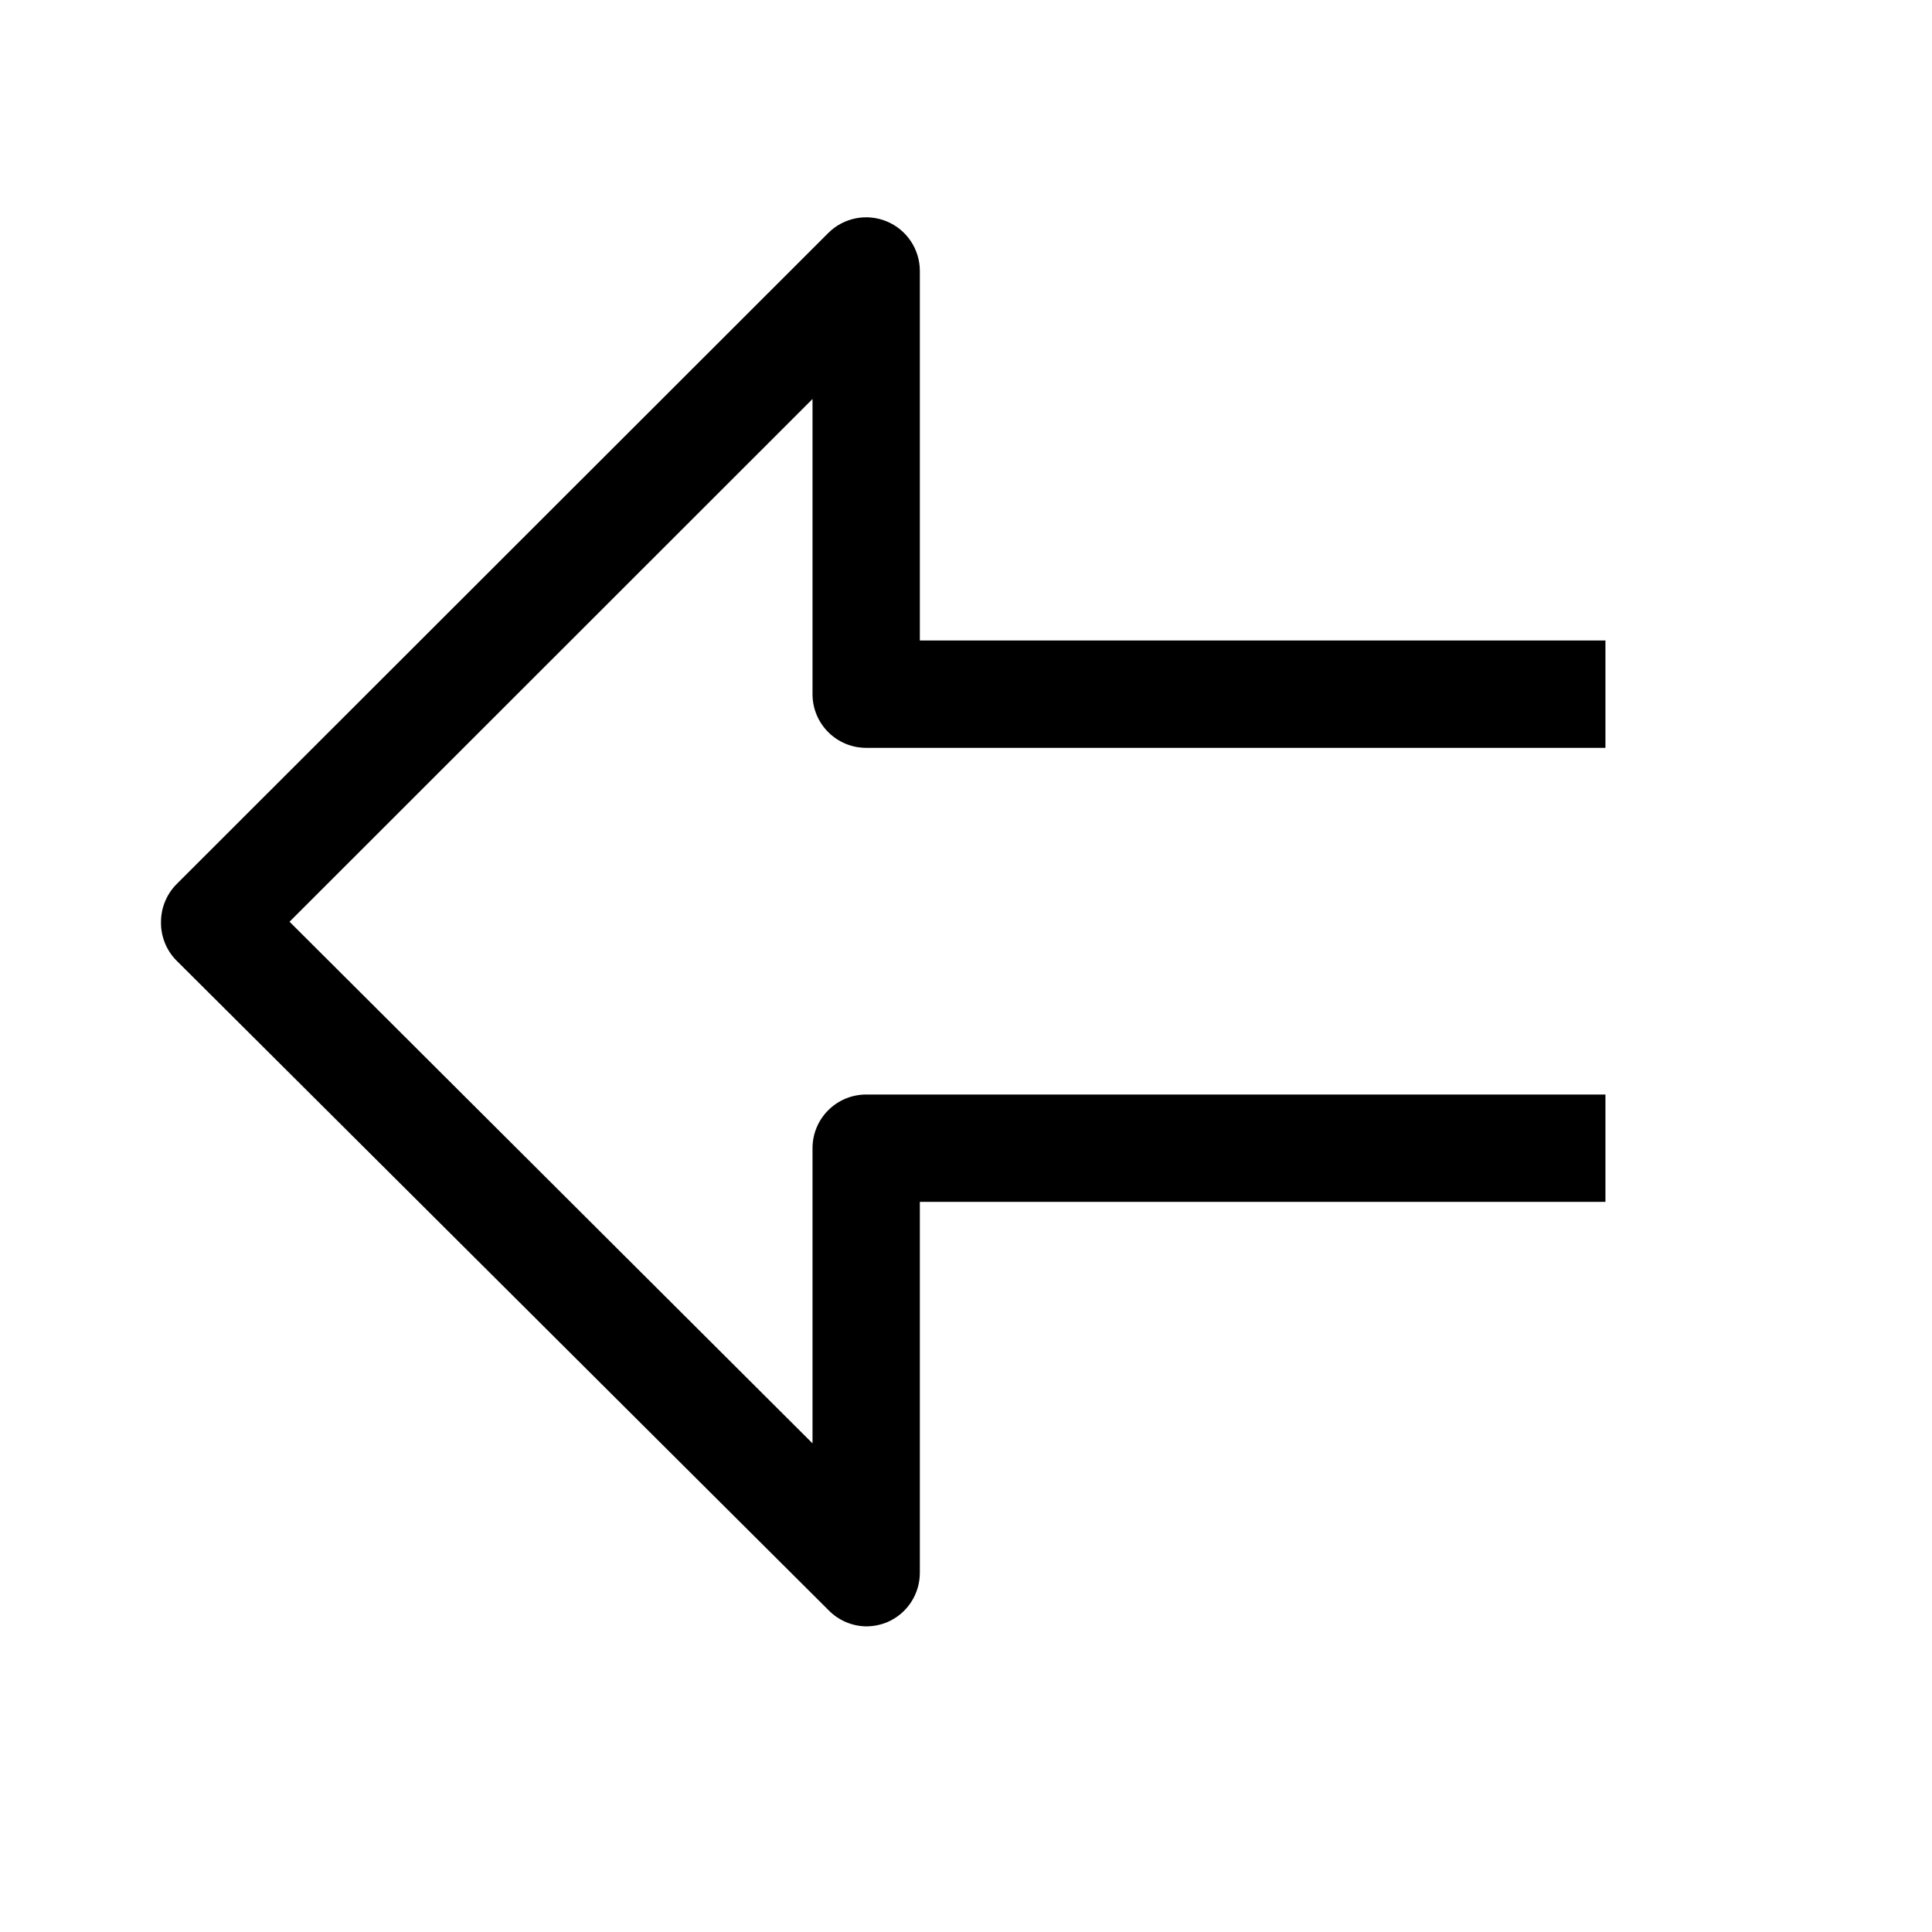
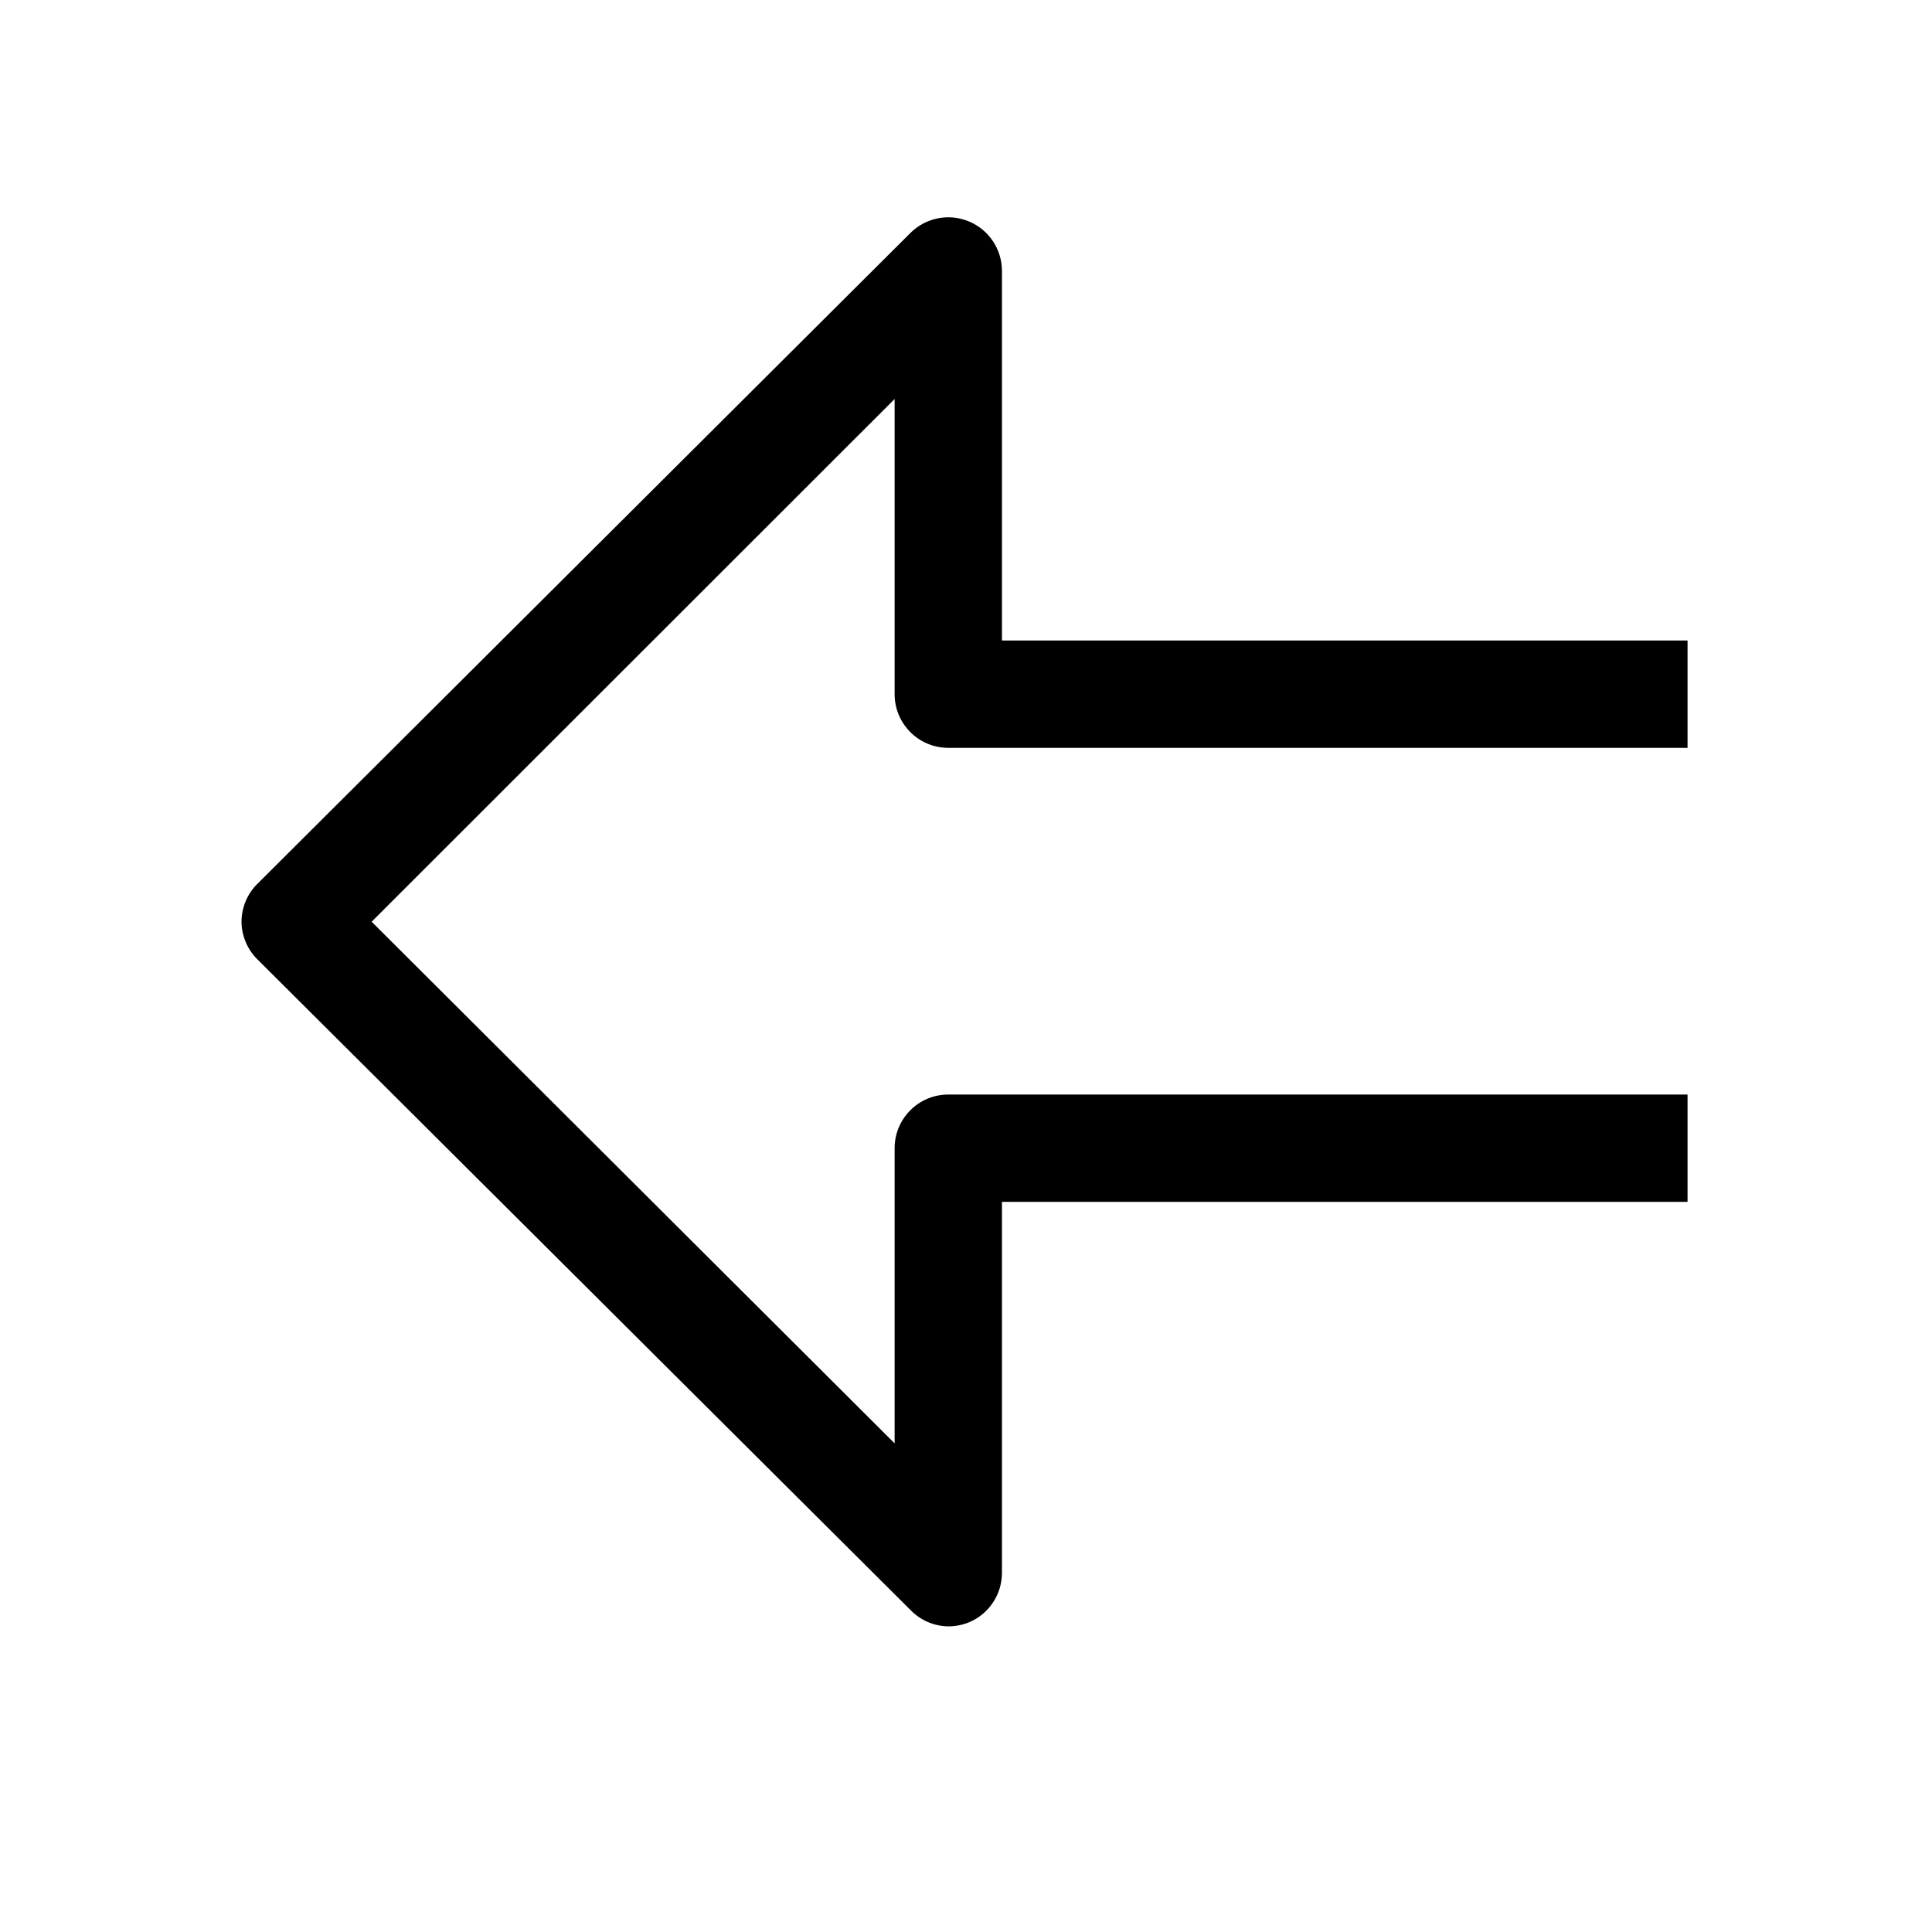
<svg xmlns="http://www.w3.org/2000/svg" viewBox="0 0 72 72">
-   <path d="M32.28,60.61A2,2,0,0,1,30.87,60L6.55,35.77A2,2,0,0,1,6,34.35a2,2,0,0,1,.59-1.41L30.87,8.68a2,2,0,0,1,3.41,1.42V23.87H59.83v4H32.28a2,2,0,0,1-2-2v-11L10.79,34.35,30.28,53.79v-11a2,2,0,0,1,2-2H59.83v4H34.28V58.61a2,2,0,0,1-1.23,1.85A2.07,2.07,0,0,1,32.28,60.61Z" />
+   <path d="M35.34,60.61A2,2,0,0,1,33.93,60L9.61,35.77A2,2,0,0,1,9,34.35a2,2,0,0,1,.59-1.41L33.93,8.68a2,2,0,0,1,3.41,1.42V23.87H62.89v4H35.34a2,2,0,0,1-2-2v-11L13.85,34.35,33.34,53.79v-11a2,2,0,0,1,2-2H62.89v4H37.34V58.61a2,2,0,0,1-1.23,1.85A2.07,2.07,0,0,1,35.34,60.61Z" />
</svg>
